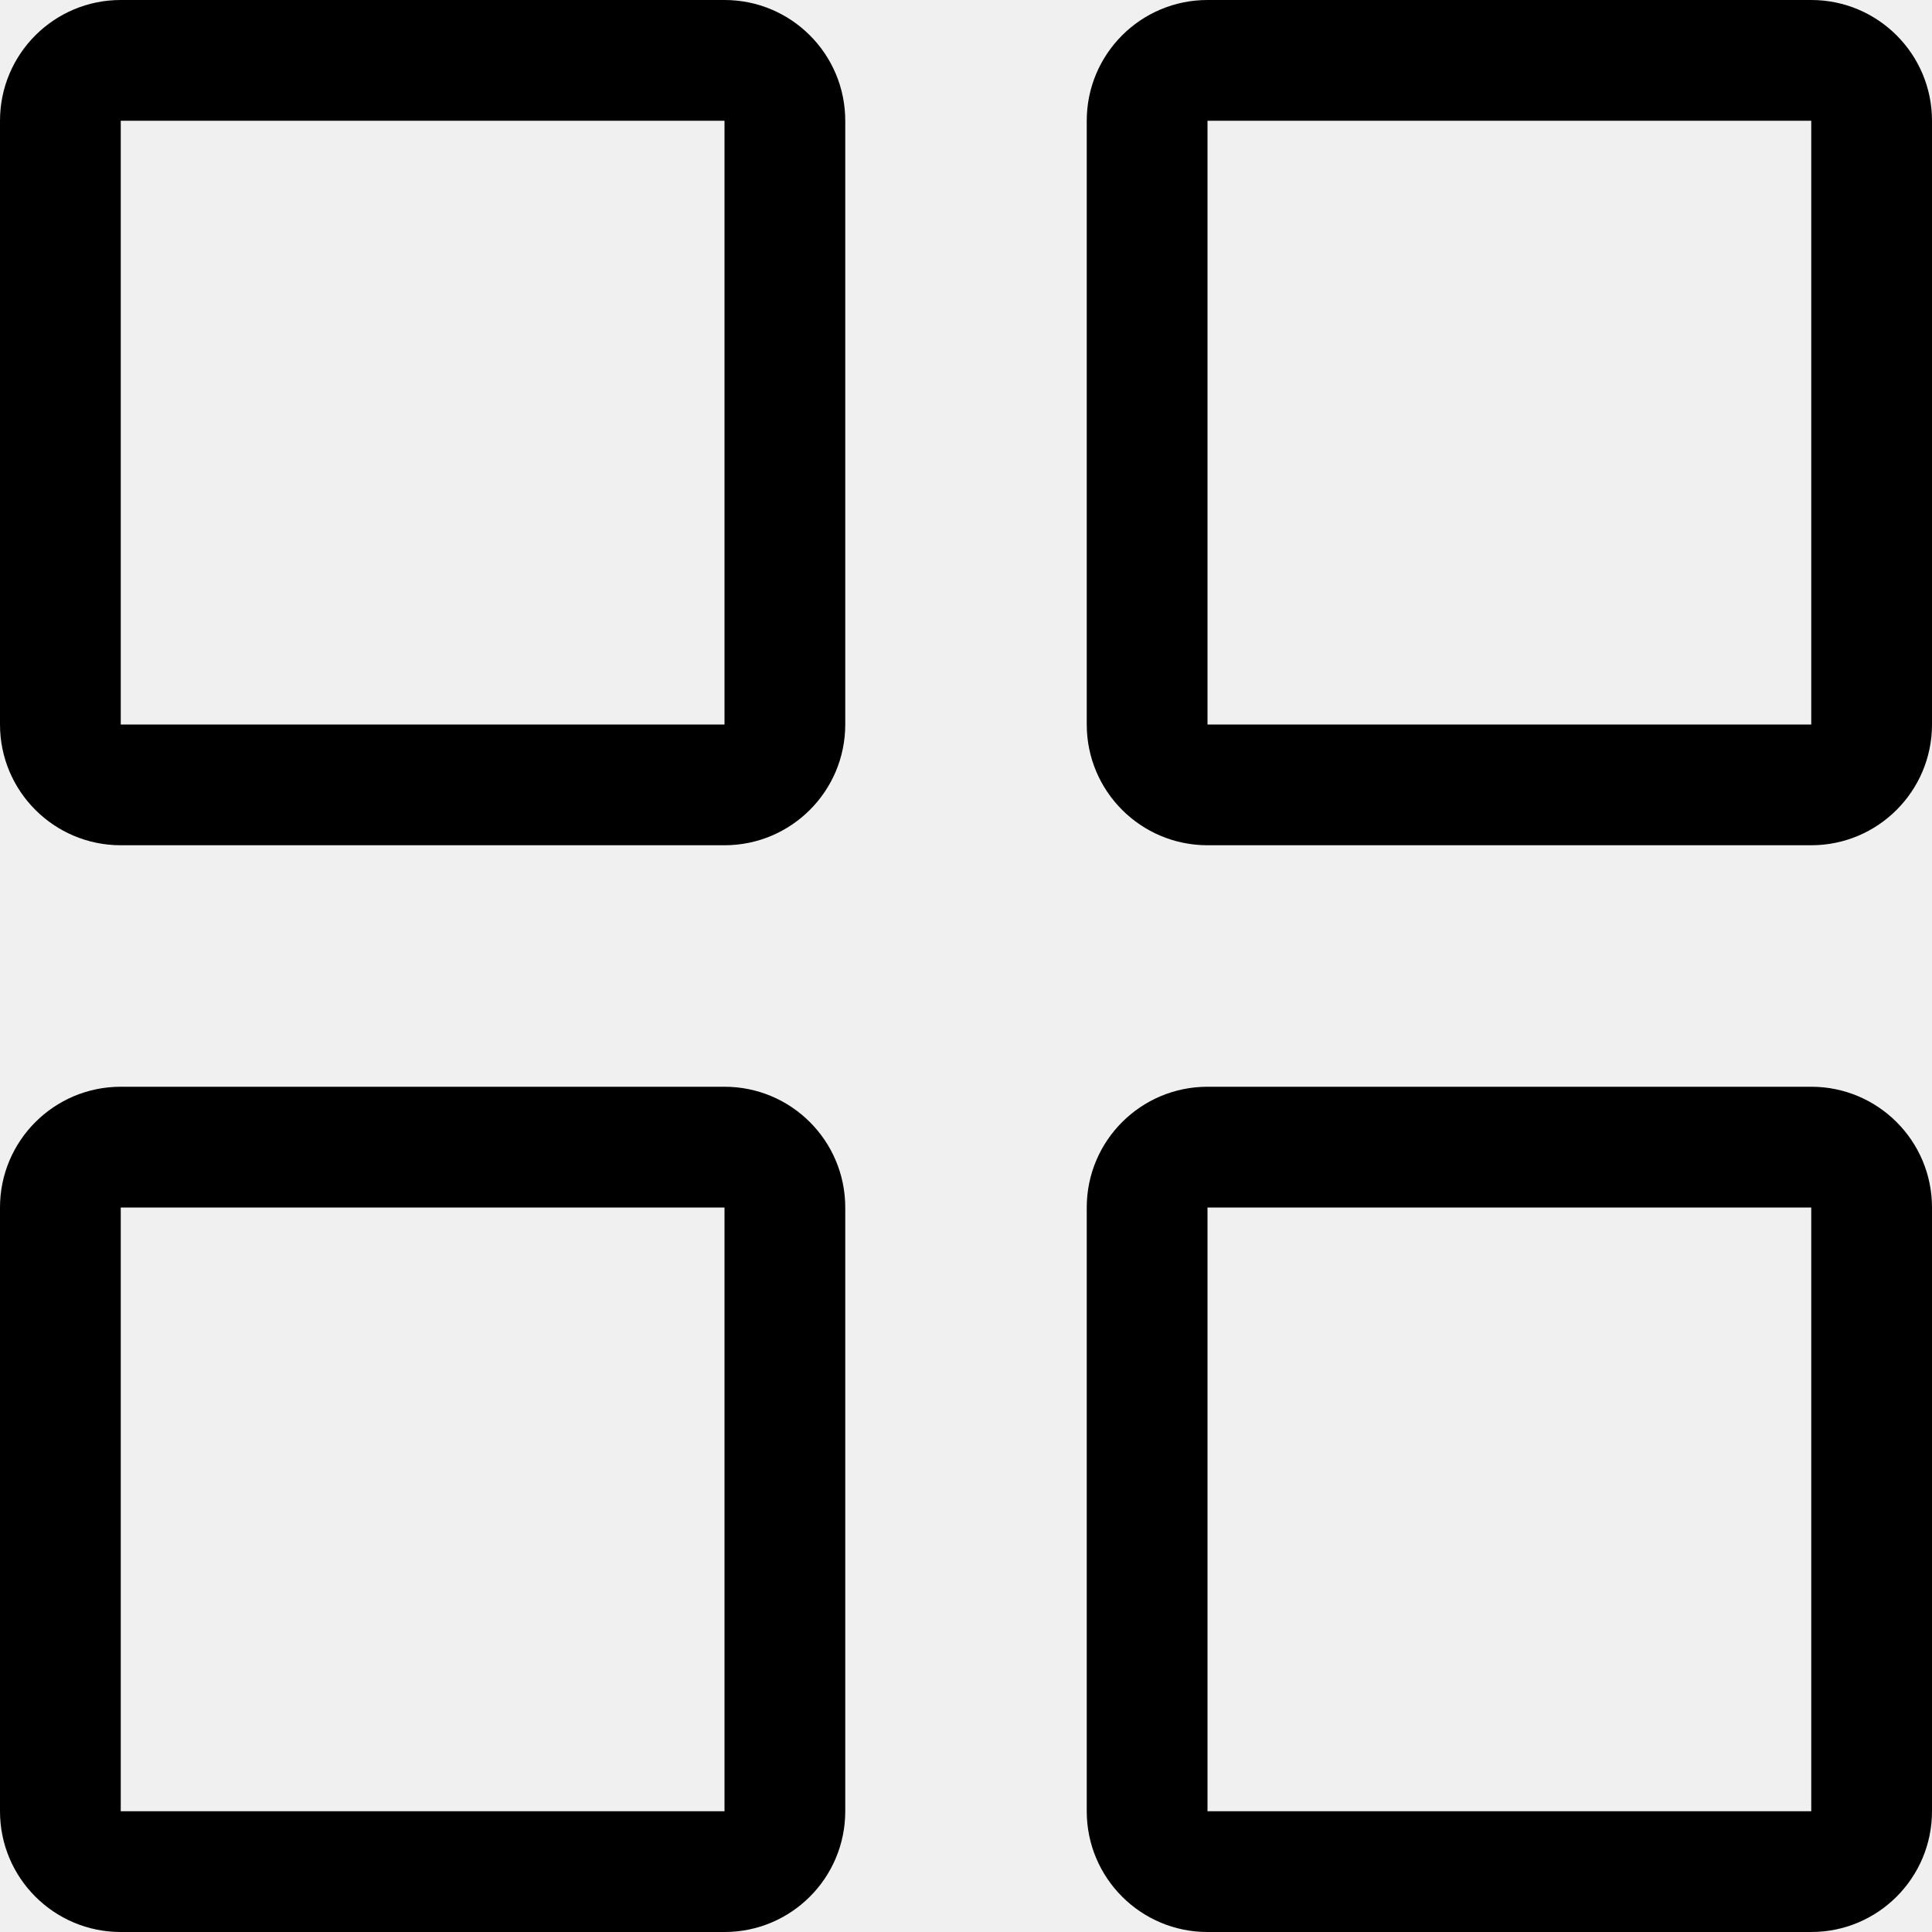
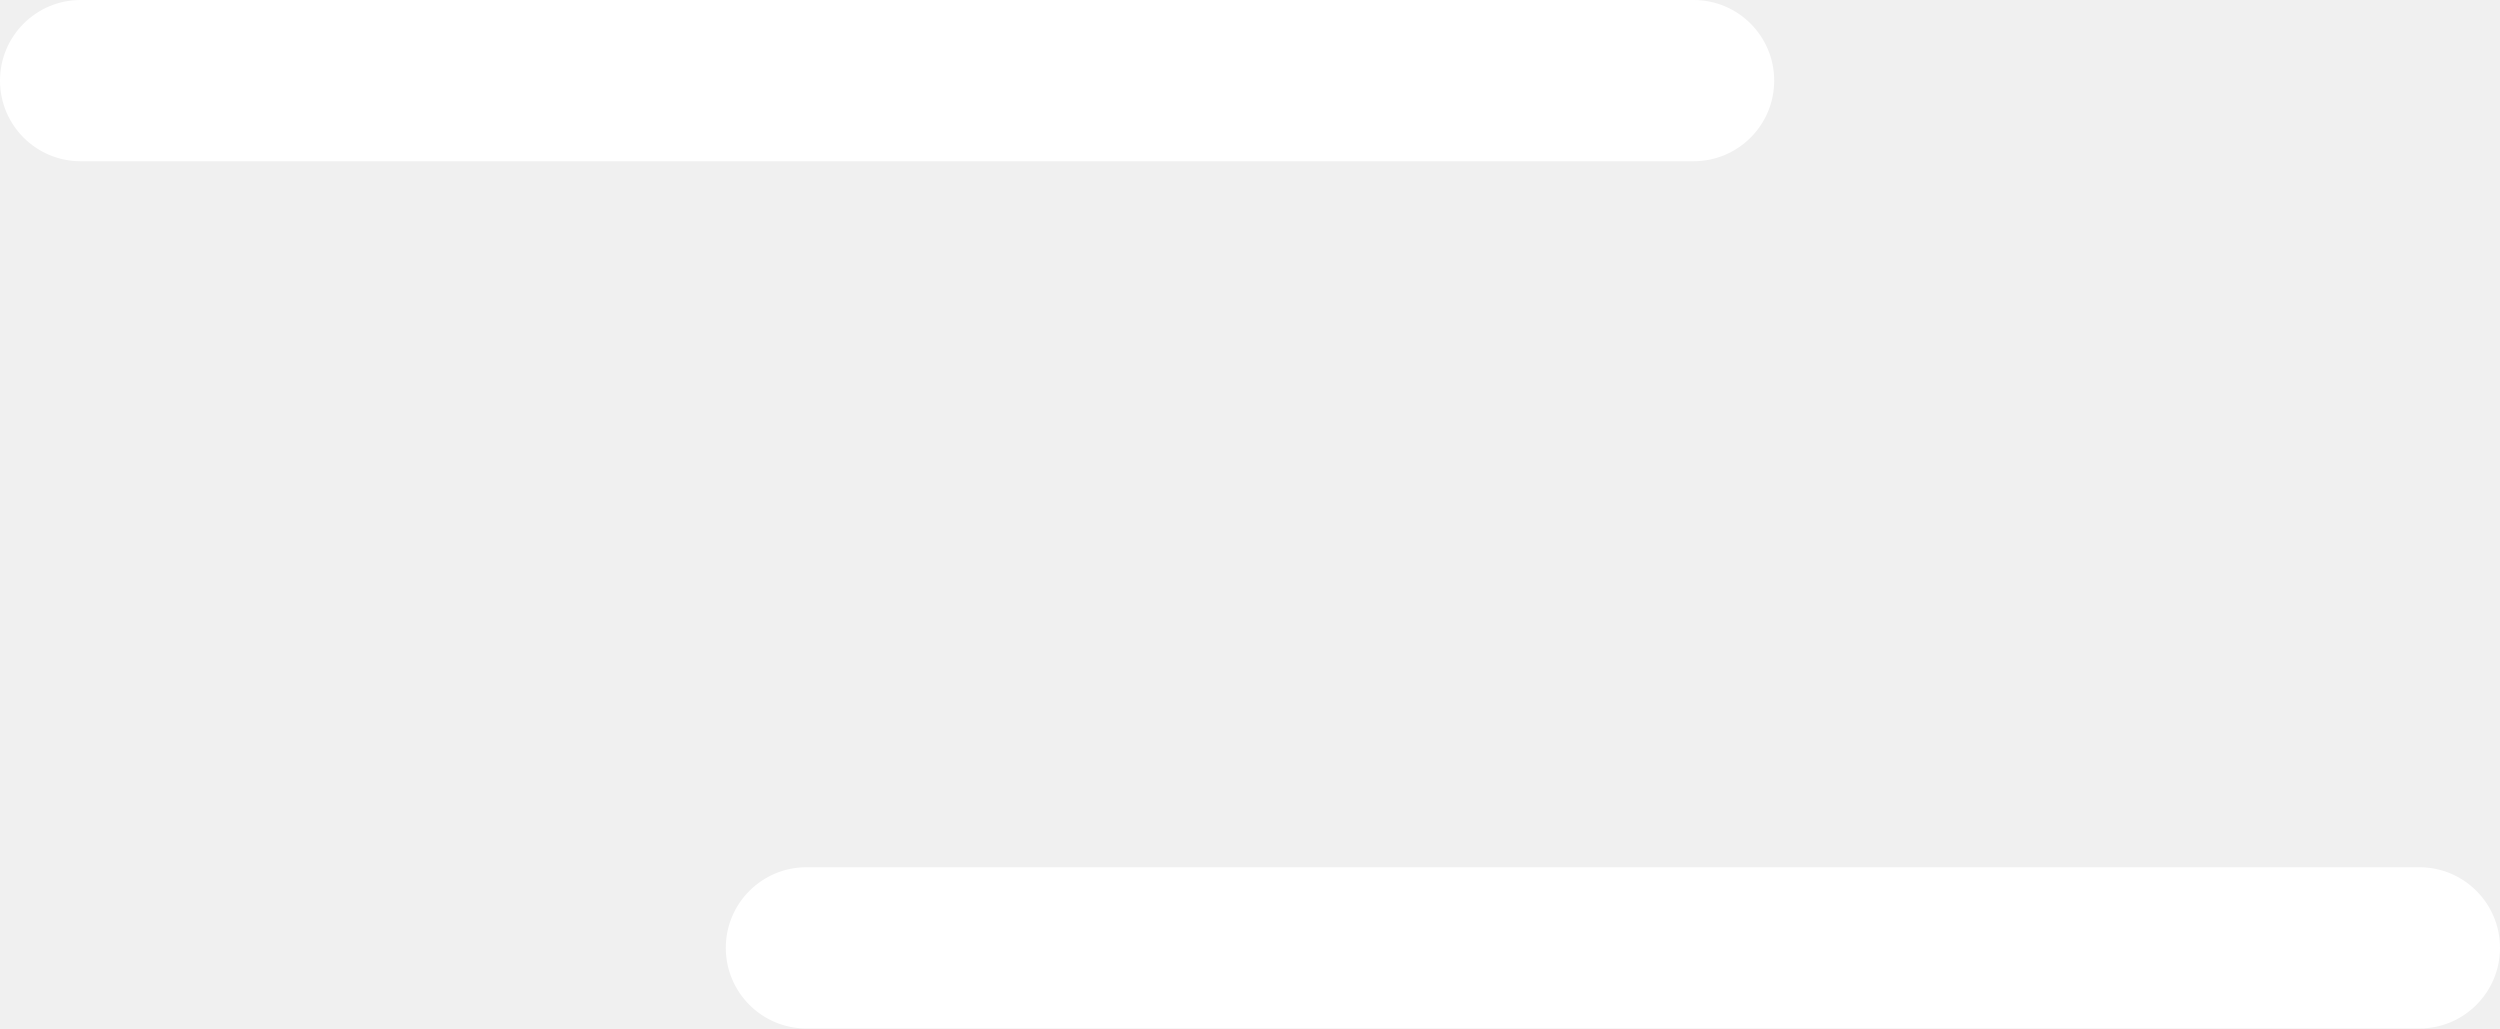
- <svg xmlns="http://www.w3.org/2000/svg" version="1.1" id="Capa_1" x="0px" y="0px" viewBox="0 0 384.97 384.97" style="enable-background:new 0 0 384.97 384.97;" xml:space="preserve">
-   <g>
-     <g id="Grid">
-       <path d="M144.364,0H24.061C10.767,0,0,10.767,0,24.061v120.303c0,13.281,10.767,24.061,24.061,24.061h120.303    c13.293,0,24.061-10.779,24.061-24.061V24.061C168.424,10.767,157.657,0,144.364,0z M144.364,144.364H24.061V24.061h120.303    V144.364z" />
-       <path d="M360.909,0H240.606c-13.293,0-24.061,10.767-24.061,24.061v120.303c0,13.281,10.767,24.061,24.061,24.061h120.303    c13.281,0,24.061-10.779,24.061-24.061V24.061C384.97,10.767,374.191,0,360.909,0z M360.909,144.364H240.606V24.061h120.303    V144.364z" />
-       <path d="M360.909,216.545H240.606c-13.293,0-24.061,10.779-24.061,24.061v120.303c0,13.293,10.767,24.061,24.061,24.061h120.303    c13.281,0,24.061-10.767,24.061-24.061V240.606C384.97,227.313,374.191,216.545,360.909,216.545z M360.909,360.909H240.606    V240.606h120.303V360.909z" />
-       <path d="M144.364,216.545H24.061C10.767,216.545,0,227.325,0,240.606v120.303c0,13.293,10.767,24.061,24.061,24.061h120.303    c13.293,0,24.061-10.767,24.061-24.061V240.606C168.424,227.313,157.657,216.545,144.364,216.545z M144.364,360.909H24.061    V240.606h120.303V360.909z" />
-     </g>
-     <g>
- 	</g>
-     <g>
- 	</g>
-     <g>
- 	</g>
-     <g>
- 	</g>
-     <g>
- 	</g>
-     <g>
- 	</g>
+ <svg xmlns="http://www.w3.org/2000/svg" width="24.869" height="10.231" viewBox="0 0 24.869 10.231">
+   <g id="Group_2" data-name="Group 2" transform="translate(-24 -65.5)">
+     <rect id="Rectangle_3" data-name="Rectangle 3" width="17.649" height="1.604" rx="0.802" transform="translate(24 65.5)" fill="#fff" />
+     <rect id="Rectangle_4" data-name="Rectangle 4" width="17.649" height="1.604" rx="0.802" transform="translate(31.22 74.127)" fill="#fff" />
  </g>
-   <g>
- </g>
-   <g>
- </g>
-   <g>
- </g>
-   <g>
- </g>
-   <g>
- </g>
-   <g>
- </g>
-   <g>
- </g>
-   <g>
- </g>
-   <g>
- </g>
-   <g>
- </g>
-   <g>
- </g>
-   <g>
- </g>
-   <g>
- </g>
-   <g>
- </g>
-   <g>
- </g>
</svg>
